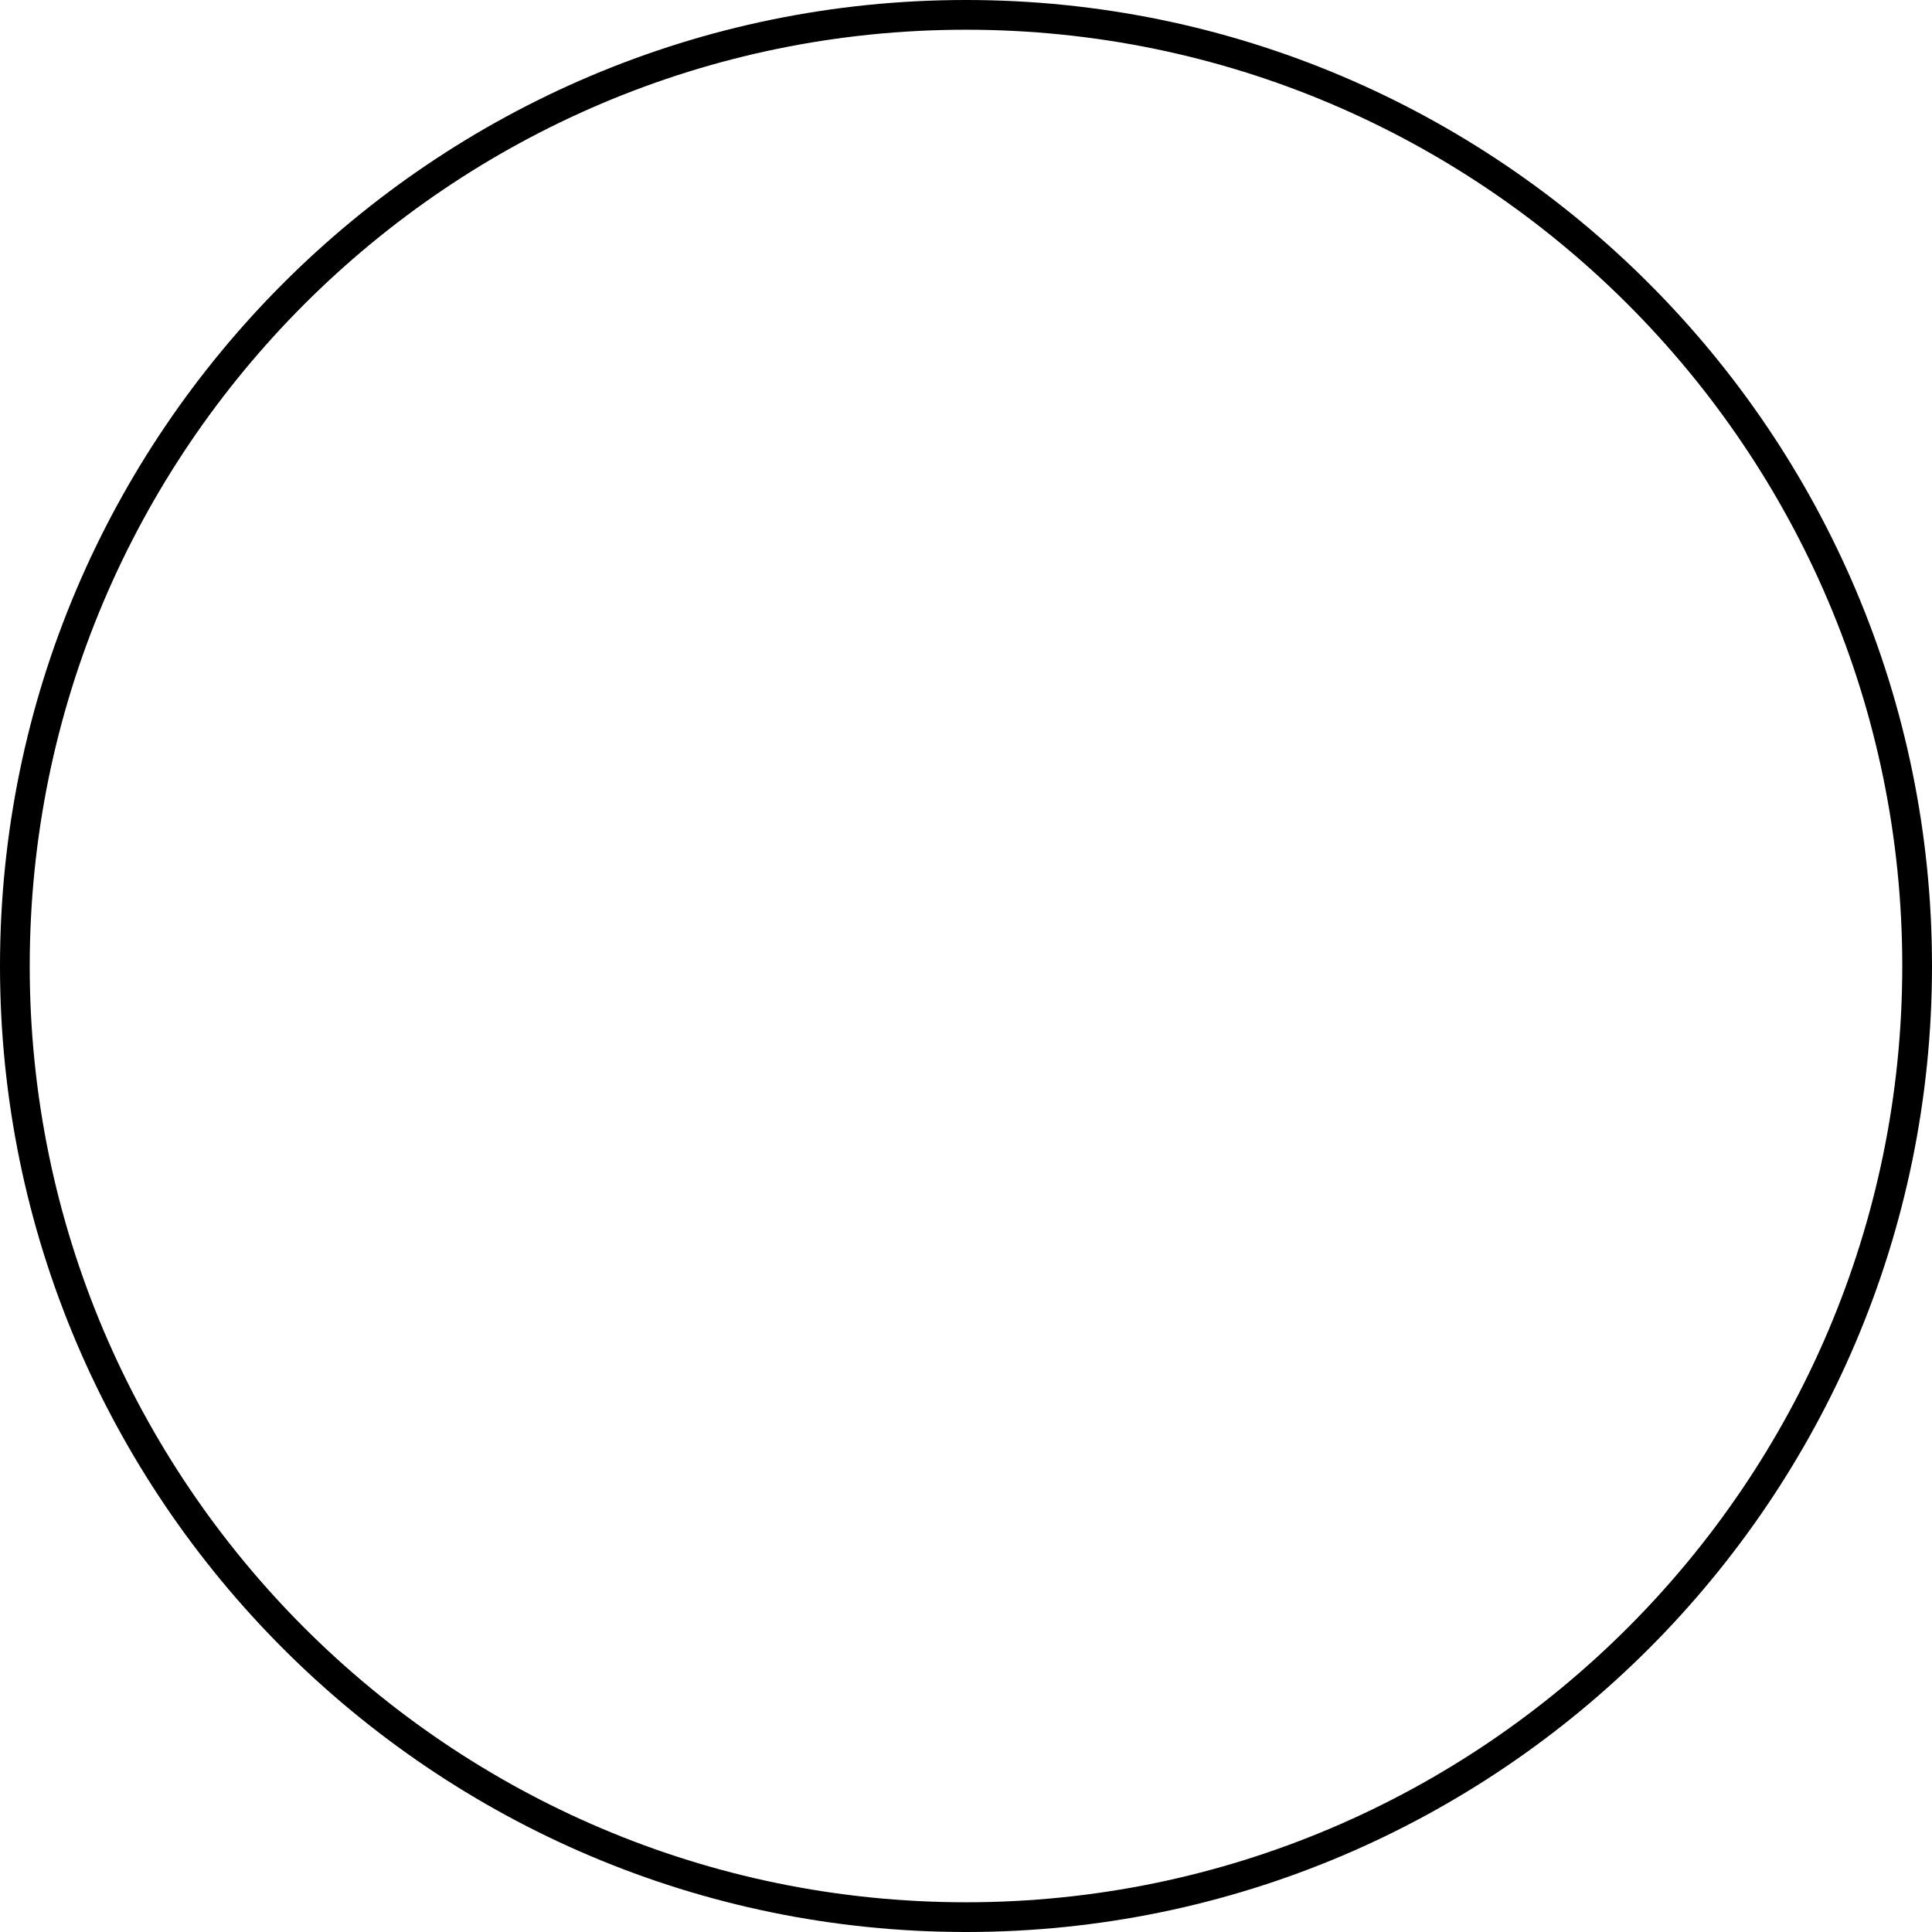
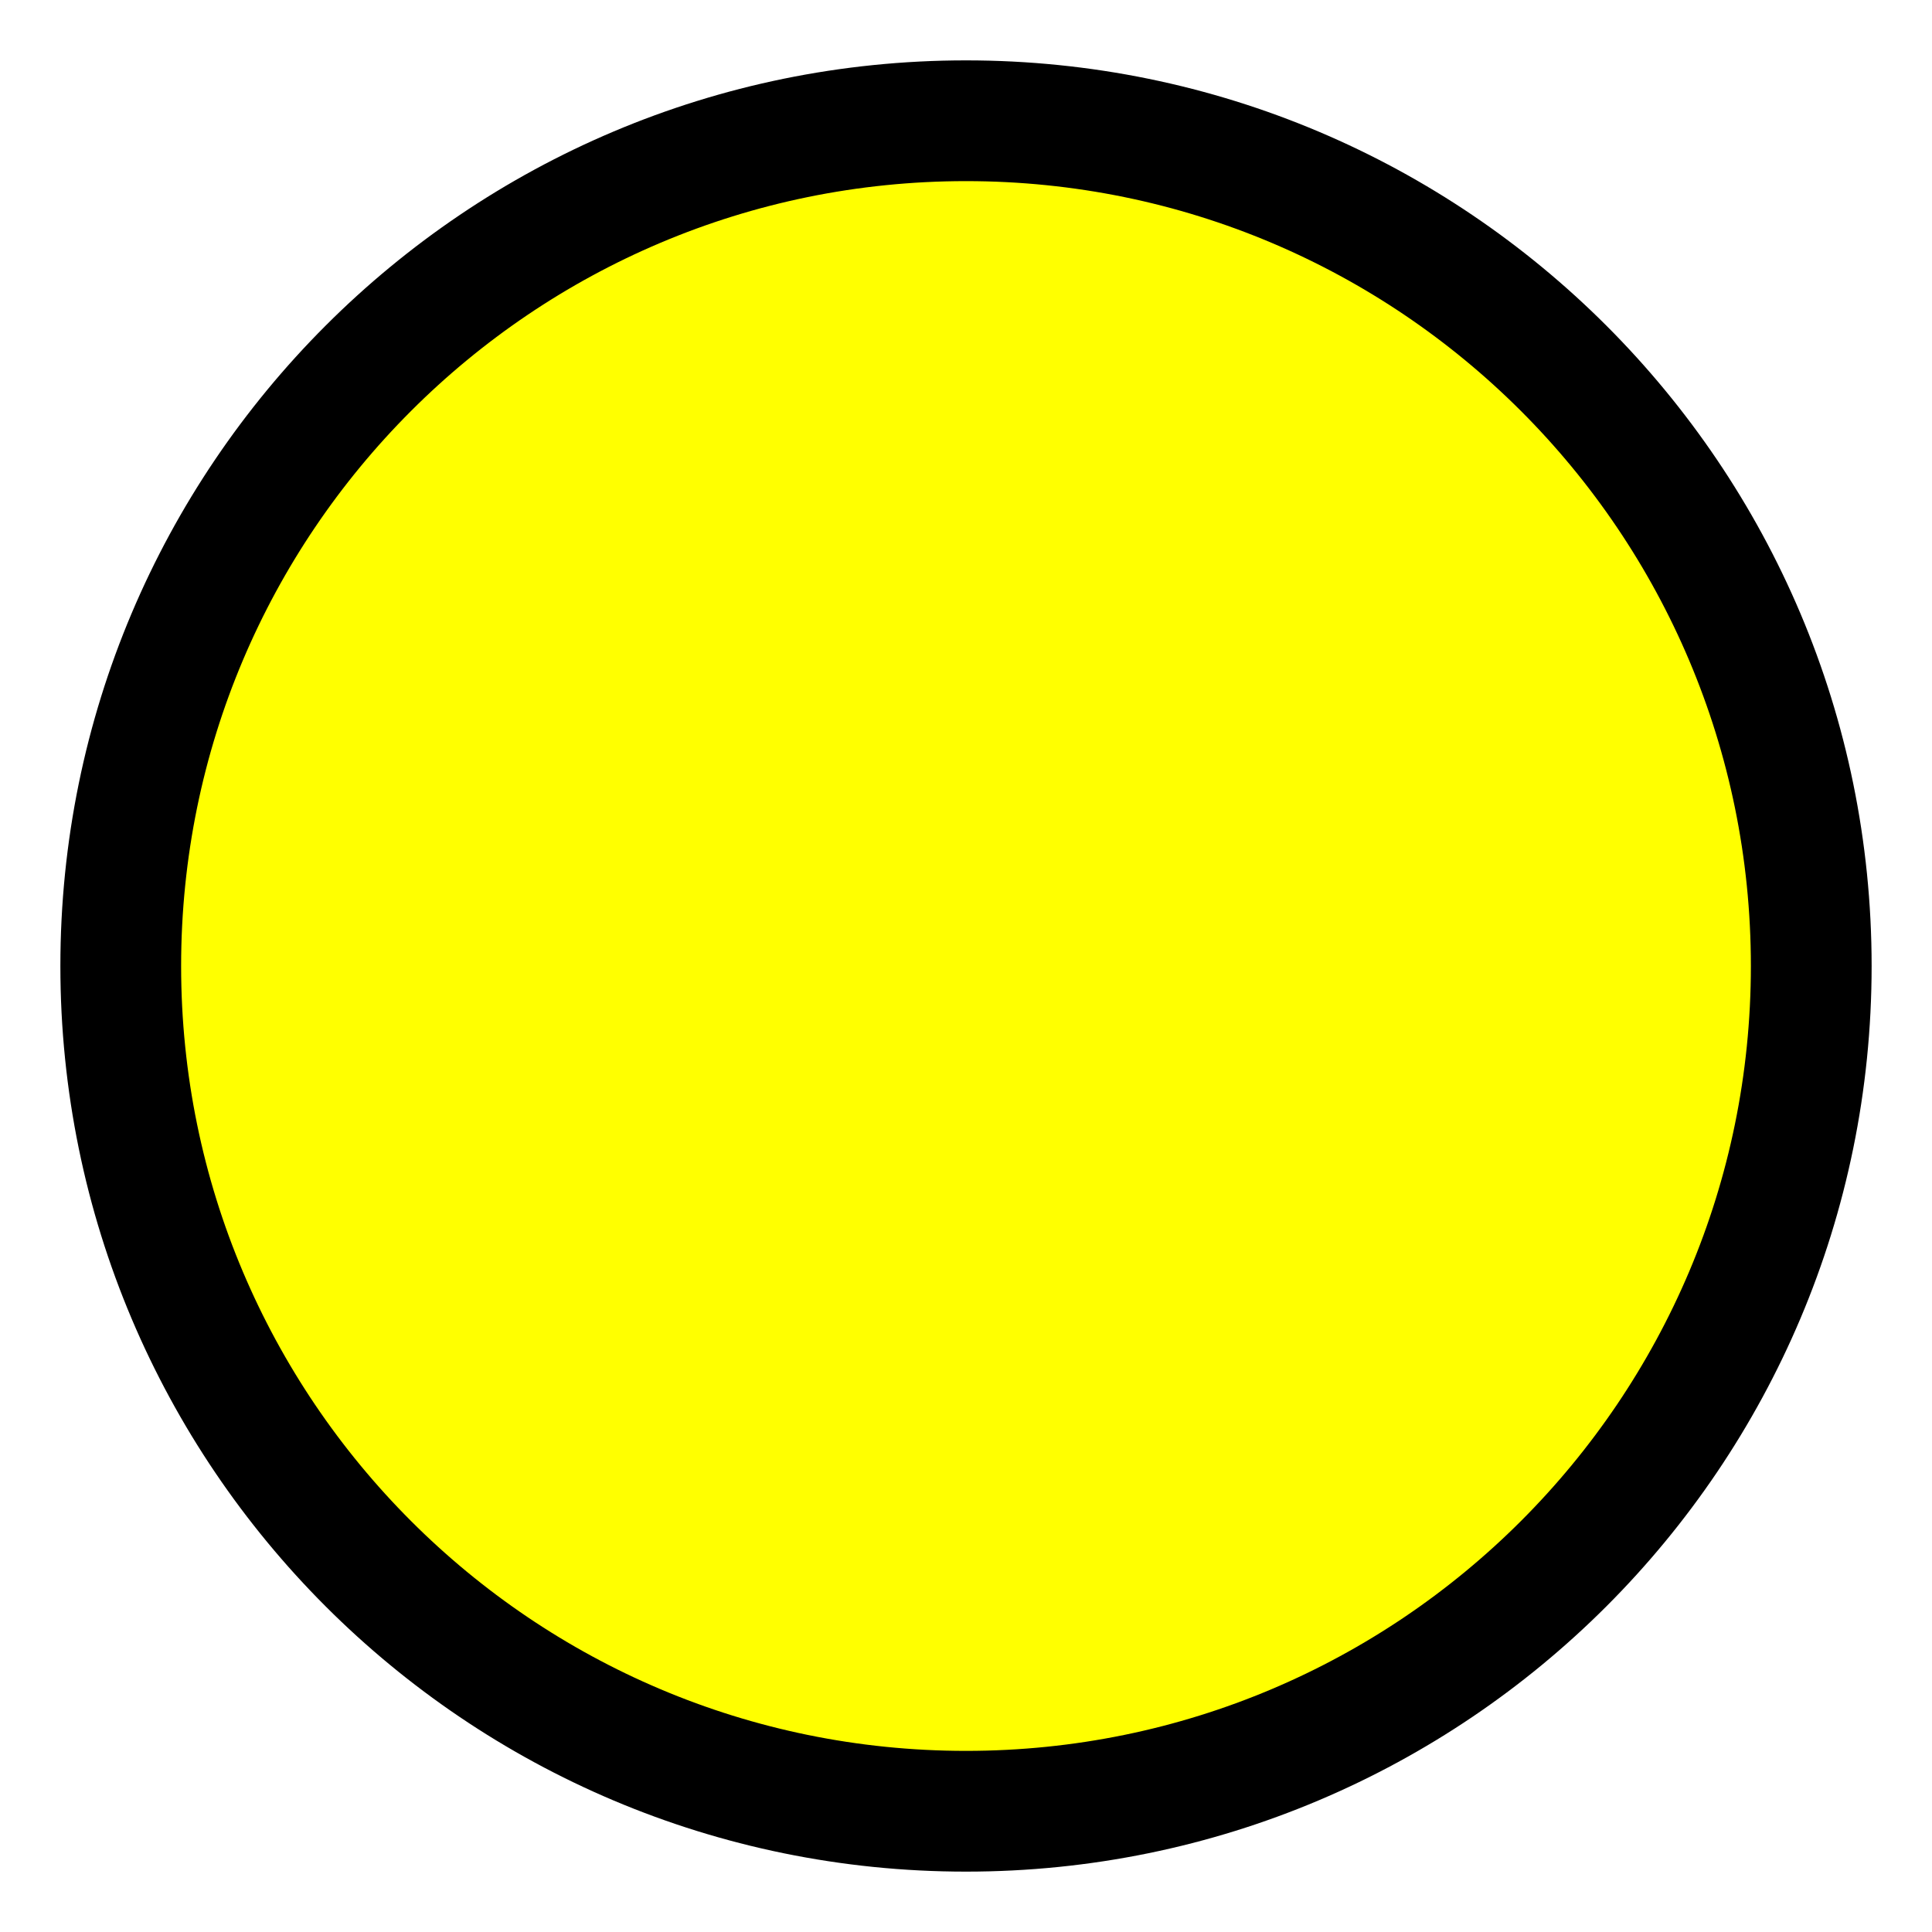
- <svg xmlns="http://www.w3.org/2000/svg" fill="#000000" version="1.1" id="Capa_1" width="800px" height="800px" viewBox="0 0 108.336 108.336" xml:space="preserve">
-   <g>
-     <path d="M54.168,0C24.3,0,0,24.3,0,54.168c0,29.869,24.3,54.168,54.168,54.168s54.168-24.299,54.168-54.168   C108.336,24.3,84.036,0,54.168,0z M54.168,106.669c-28.949,0-52.501-23.551-52.501-52.501c0-28.949,23.552-52.501,52.501-52.501   s52.501,23.552,52.501,52.501C106.669,83.118,83.117,106.669,54.168,106.669z" />
-   </g>
+ <svg xmlns="http://www.w3.org/2000/svg" version="1.1" id="Capa_1" width="800px" height="800px" viewBox="0 0 800px 800px" xml:space="preserve">
+   <circle cx="400px" cy="400px" r="350px" style="fill:yellow;stroke:black;stroke-width:50px" />
</svg>
